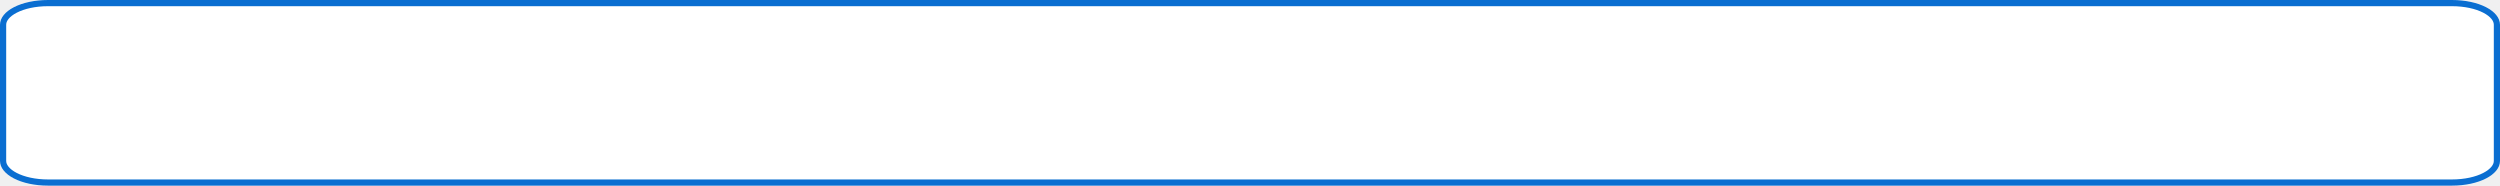
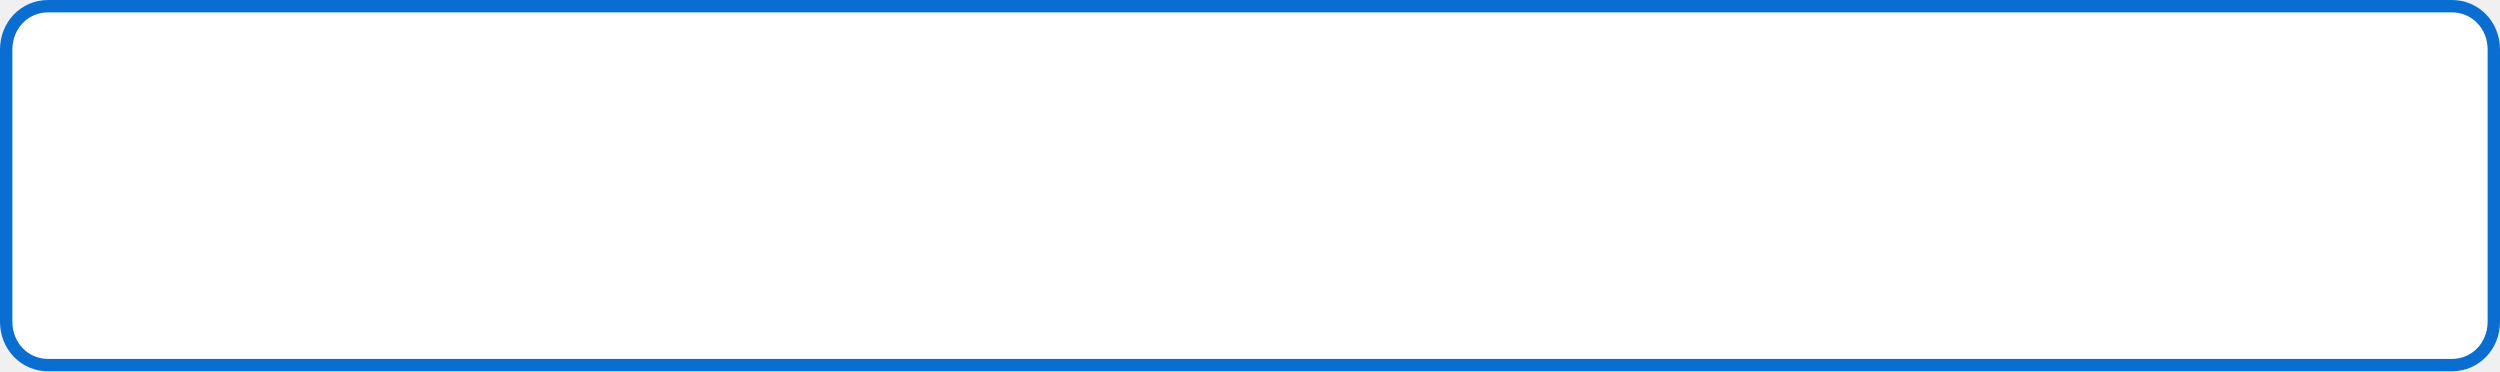
- <svg xmlns="http://www.w3.org/2000/svg" version="1.1" width="404px" height="30px">
+ <svg xmlns="http://www.w3.org/2000/svg" version="1.1" width="202px" height="30px">
  <defs>
-     <mask fill="white" id="clip944">
-       <path d="M 0 26  L 0 4  C 0 1.76  3.418 0  7.769 0  L 396.231 0  C 400.582 0  404 1.76  404 4  L 404 26  C 404 28.24  400.582 30  396.231 30  L 7.769 30  C 3.418 30  0 28.24  0 26  Z " fill-rule="evenodd" />
+     <mask fill="white" id="clip2170">
+       <path d="M 0 26  L 0 4  C 0 1.76  1.709 0  3.885 0  L 198.115 0  C 200.291 0  202 1.76  202 4  L 202 26  C 202 28.24  200.291 30  198.115 30  L 3.885 30  C 1.709 30  0 28.24  0 26  Z " fill-rule="evenodd" />
    </mask>
  </defs>
-   <g transform="matrix(1 0 0 1 -190 -199 )">
-     <path d="M 0 26  L 0 4  C 0 1.76  3.418 0  7.769 0  L 396.231 0  C 400.582 0  404 1.76  404 4  L 404 26  C 404 28.24  400.582 30  396.231 30  L 7.769 30  C 3.418 30  0 28.24  0 26  Z " fill-rule="nonzero" fill="#ffffff" stroke="none" transform="matrix(1 0 0 1 190 199 )" />
-     <path d="M 0 26  L 0 4  C 0 1.76  3.418 0  7.769 0  L 396.231 0  C 400.582 0  404 1.76  404 4  L 404 26  C 404 28.24  400.582 30  396.231 30  L 7.769 30  C 3.418 30  0 28.24  0 26  Z " stroke-width="2" stroke="#0a6ed1" fill="none" transform="matrix(1 0 0 1 190 199 )" mask="url(#clip944)" />
+   <g transform="matrix(1 0 0 1 -190 -249 )">
+     <path d="M 0 26  L 0 4  C 0 1.76  1.709 0  3.885 0  L 198.115 0  C 200.291 0  202 1.76  202 4  L 202 26  C 202 28.24  200.291 30  198.115 30  L 3.885 30  C 1.709 30  0 28.24  0 26  Z " fill-rule="nonzero" fill="#ffffff" stroke="none" transform="matrix(1 0 0 1 190 249 )" />
+     <path d="M 0 26  L 0 4  C 0 1.76  1.709 0  3.885 0  L 198.115 0  C 200.291 0  202 1.76  202 4  L 202 26  C 202 28.24  200.291 30  198.115 30  L 3.885 30  C 1.709 30  0 28.24  0 26  Z " stroke-width="2" stroke="#0a6ed1" fill="none" transform="matrix(1 0 0 1 190 249 )" mask="url(#clip2170)" />
  </g>
</svg>
